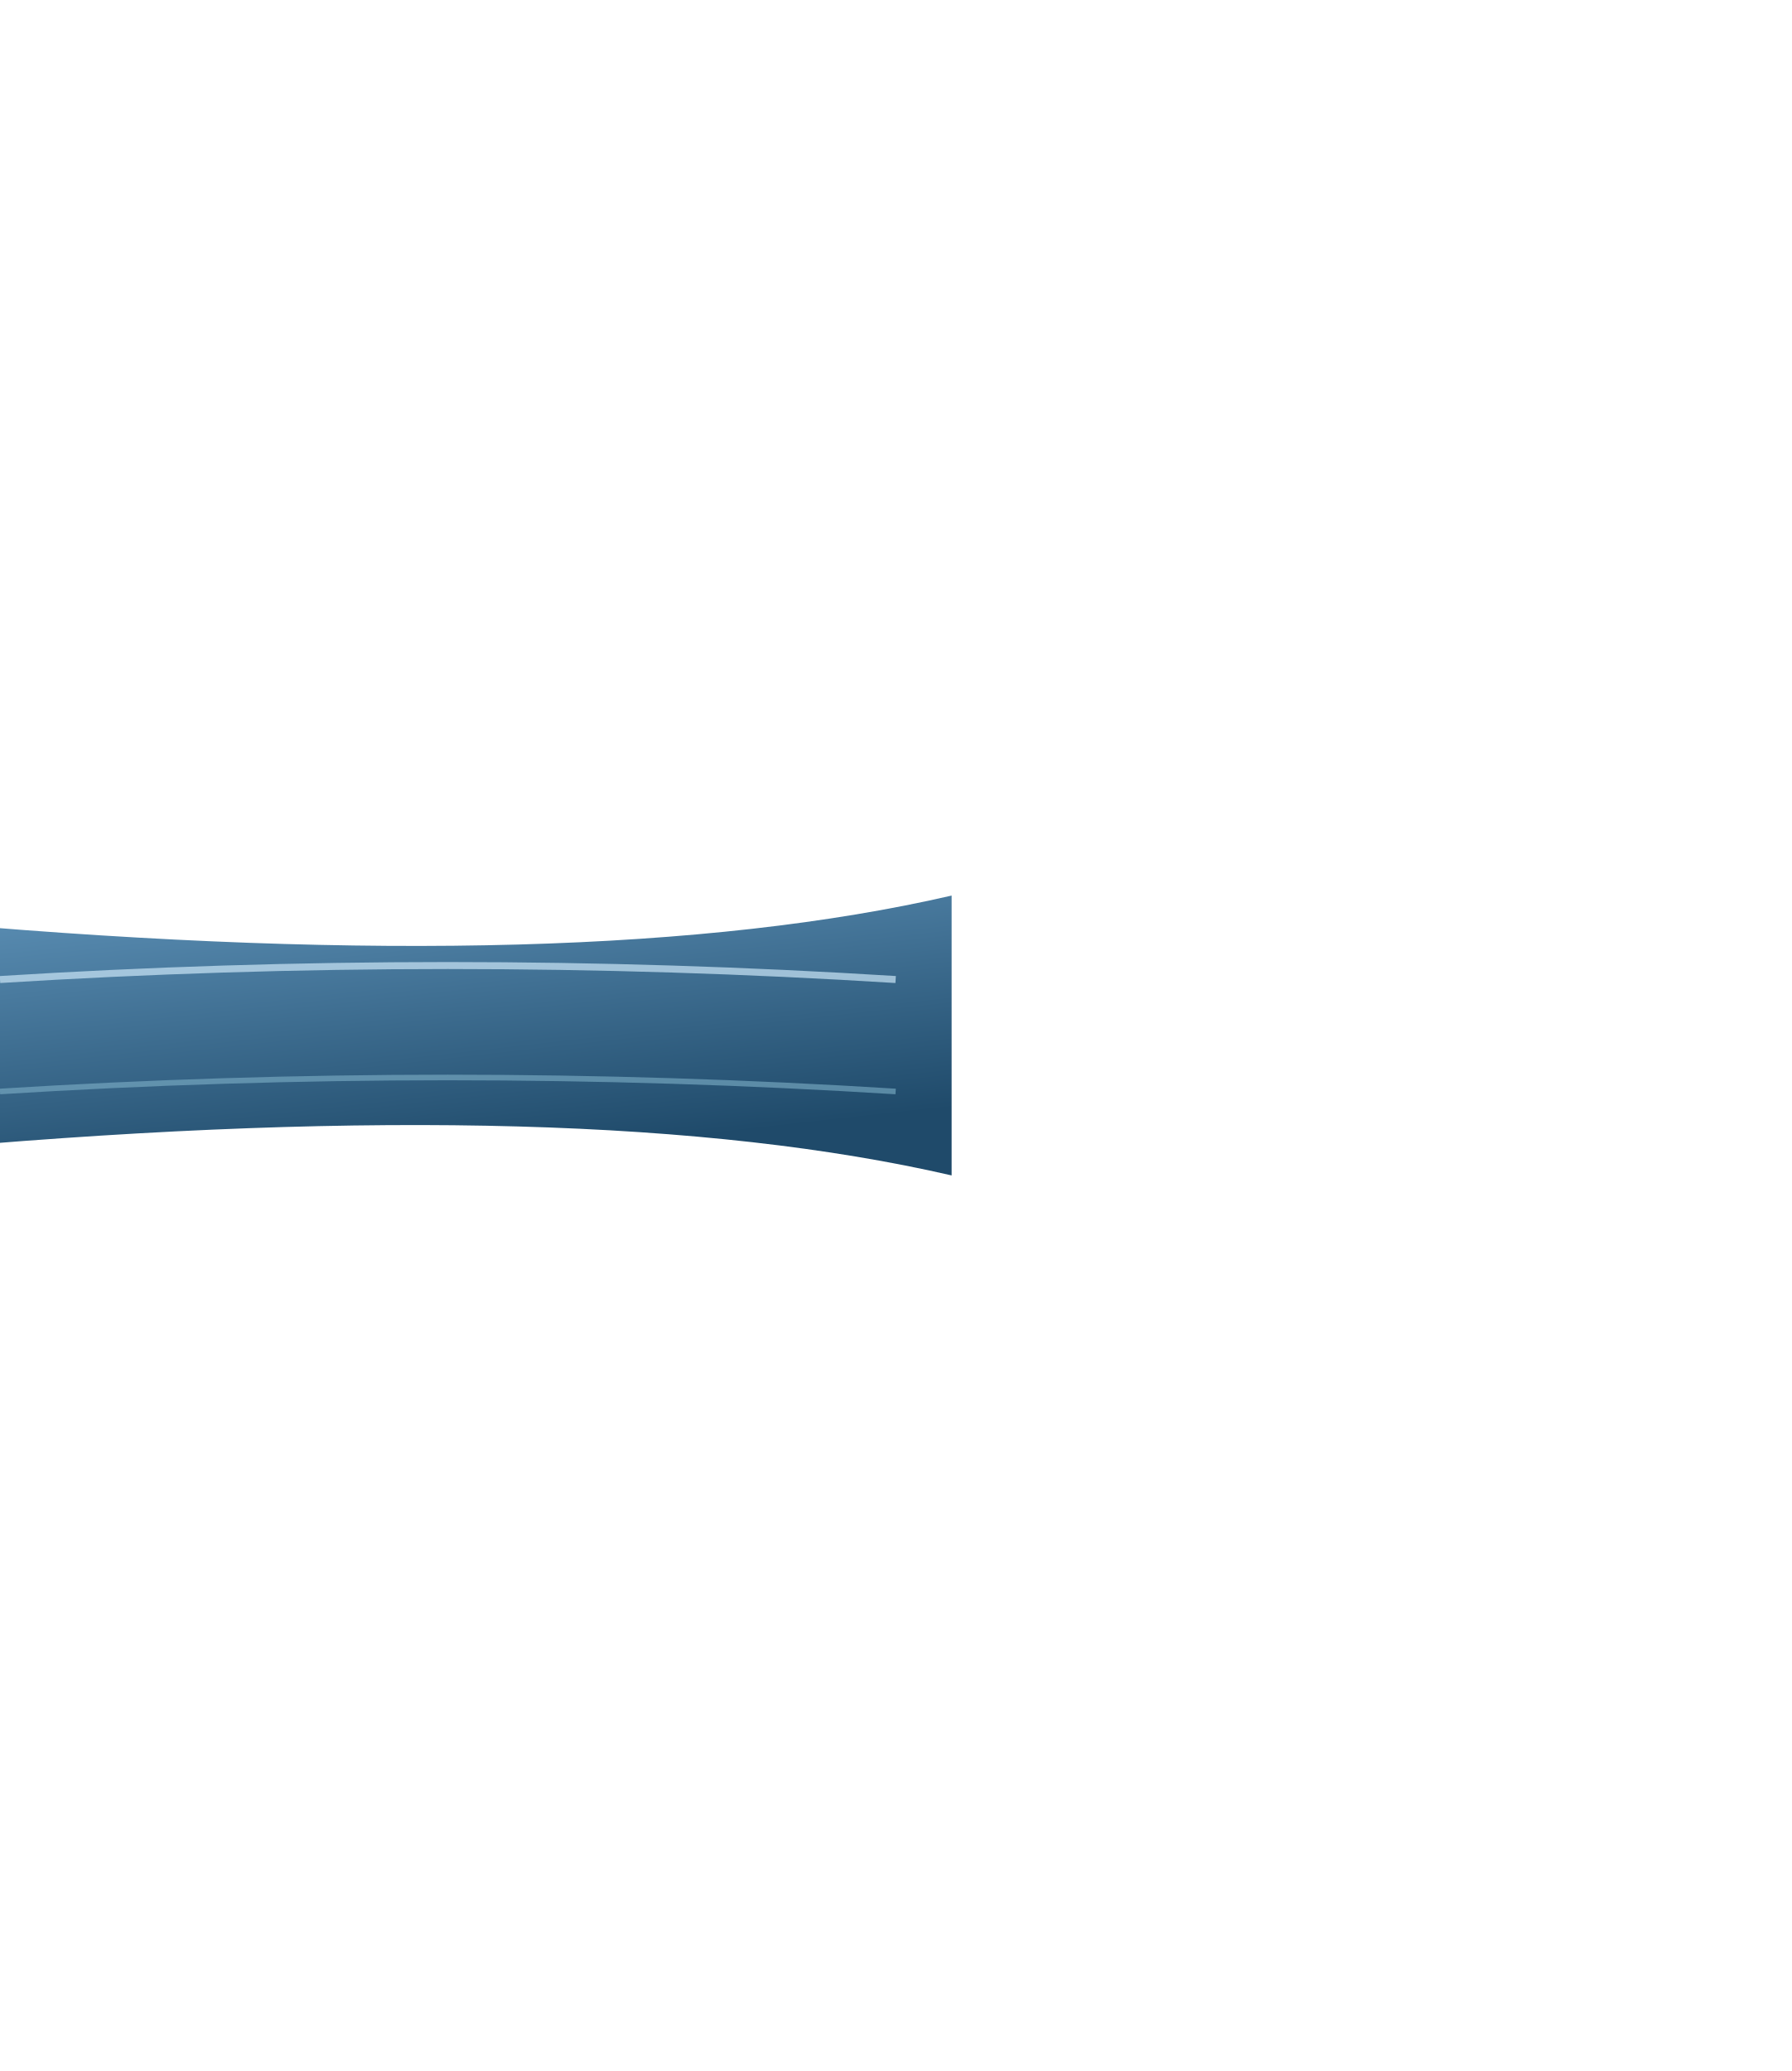
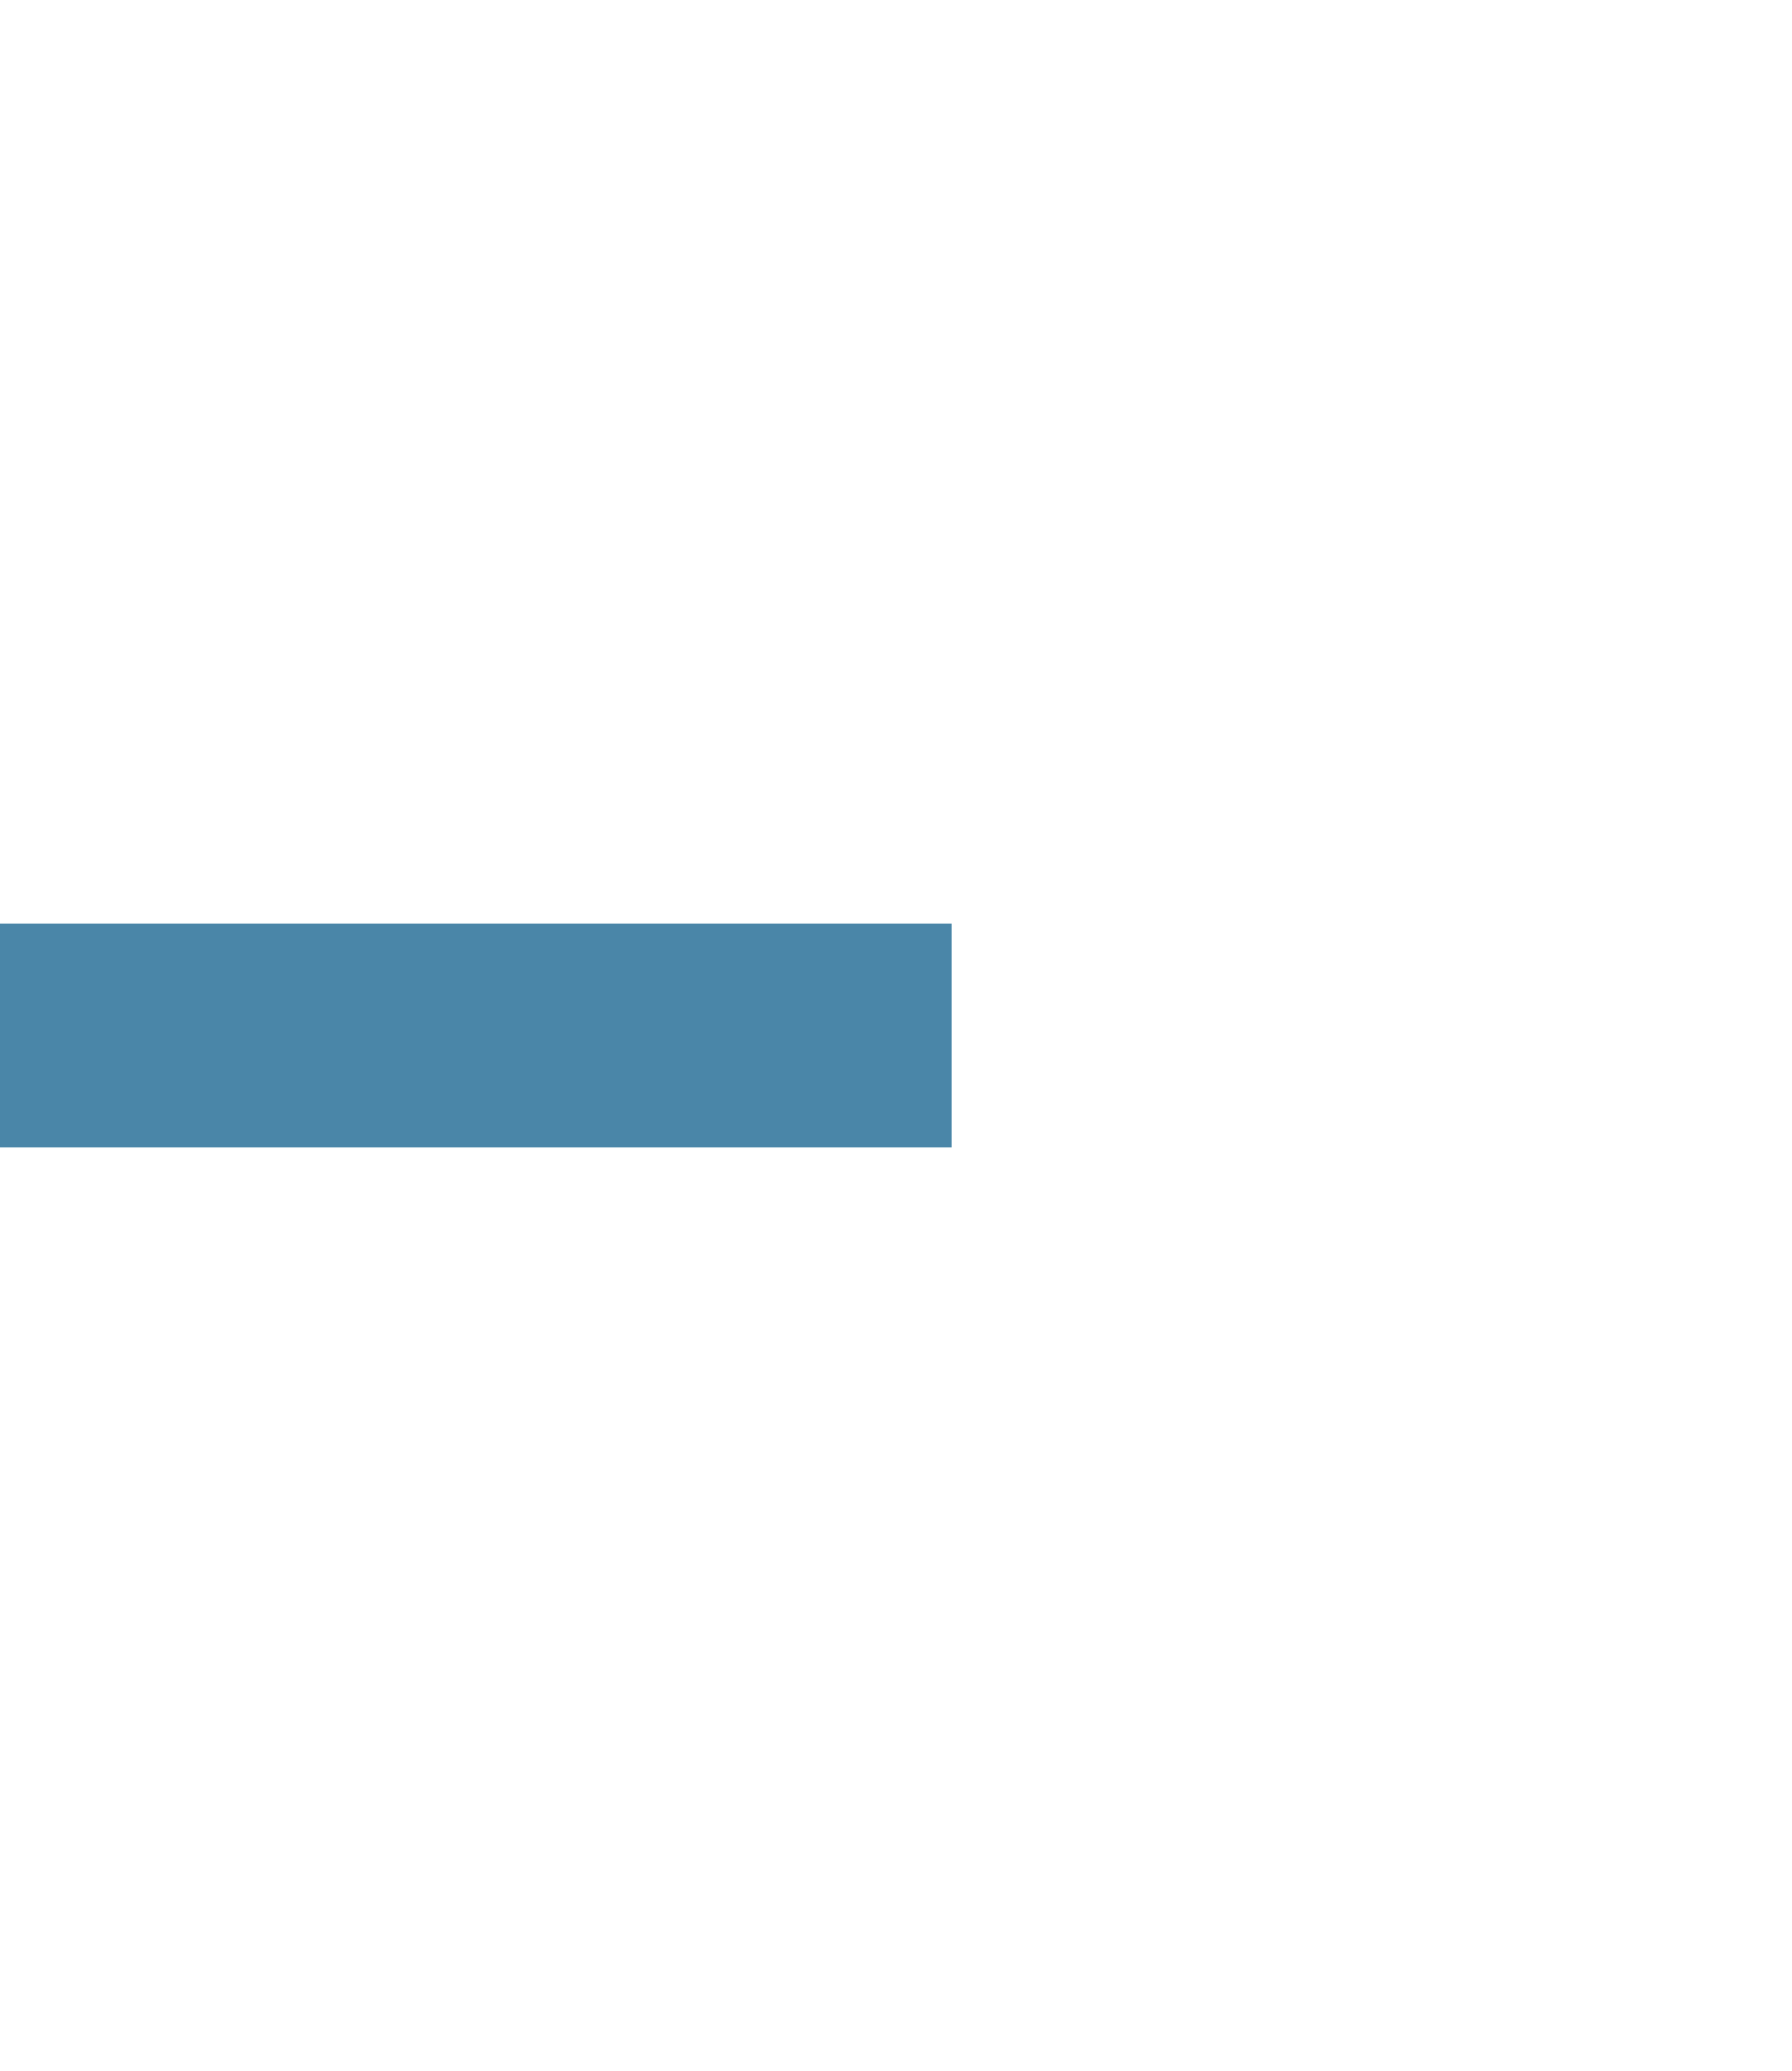
<svg xmlns="http://www.w3.org/2000/svg" viewBox="0 0 128 148" preserveAspectRatio="xMidYMid meet">
  <defs>
    <clipPath id="hex">
      <polygon points="64,0 128,37 128,111 64,148 0,111 0,37" />
    </clipPath>
-     <linearGradient id="lg-water" x1="0" y1="0" x2="0.4" y2="1">
-       <stop offset="0" stop-color="#5e92b8" />
-       <stop offset="1" stop-color="#1f4a6a" />
-     </linearGradient>
  </defs>
  <g clip-path="url(#hex)">
-     <path d="M 68 64 Q 42 70 -4 66 L -4 82 Q 42 78 68 84 Z" fill="url(#lg-water)" />
-     <path d="M 64 70 Q 32 68 0 70" fill="none" stroke="#cae6f6" stroke-width="0.5" opacity="0.7" />
-     <path d="M 64 78 Q 32 76 0 78" fill="none" stroke="#7eb0c8" stroke-width="0.4" opacity="0.6" />
+     <polygon points="-4,66 68,66 68,82 -4,82" fill="#4a86a8" />
  </g>
</svg>
